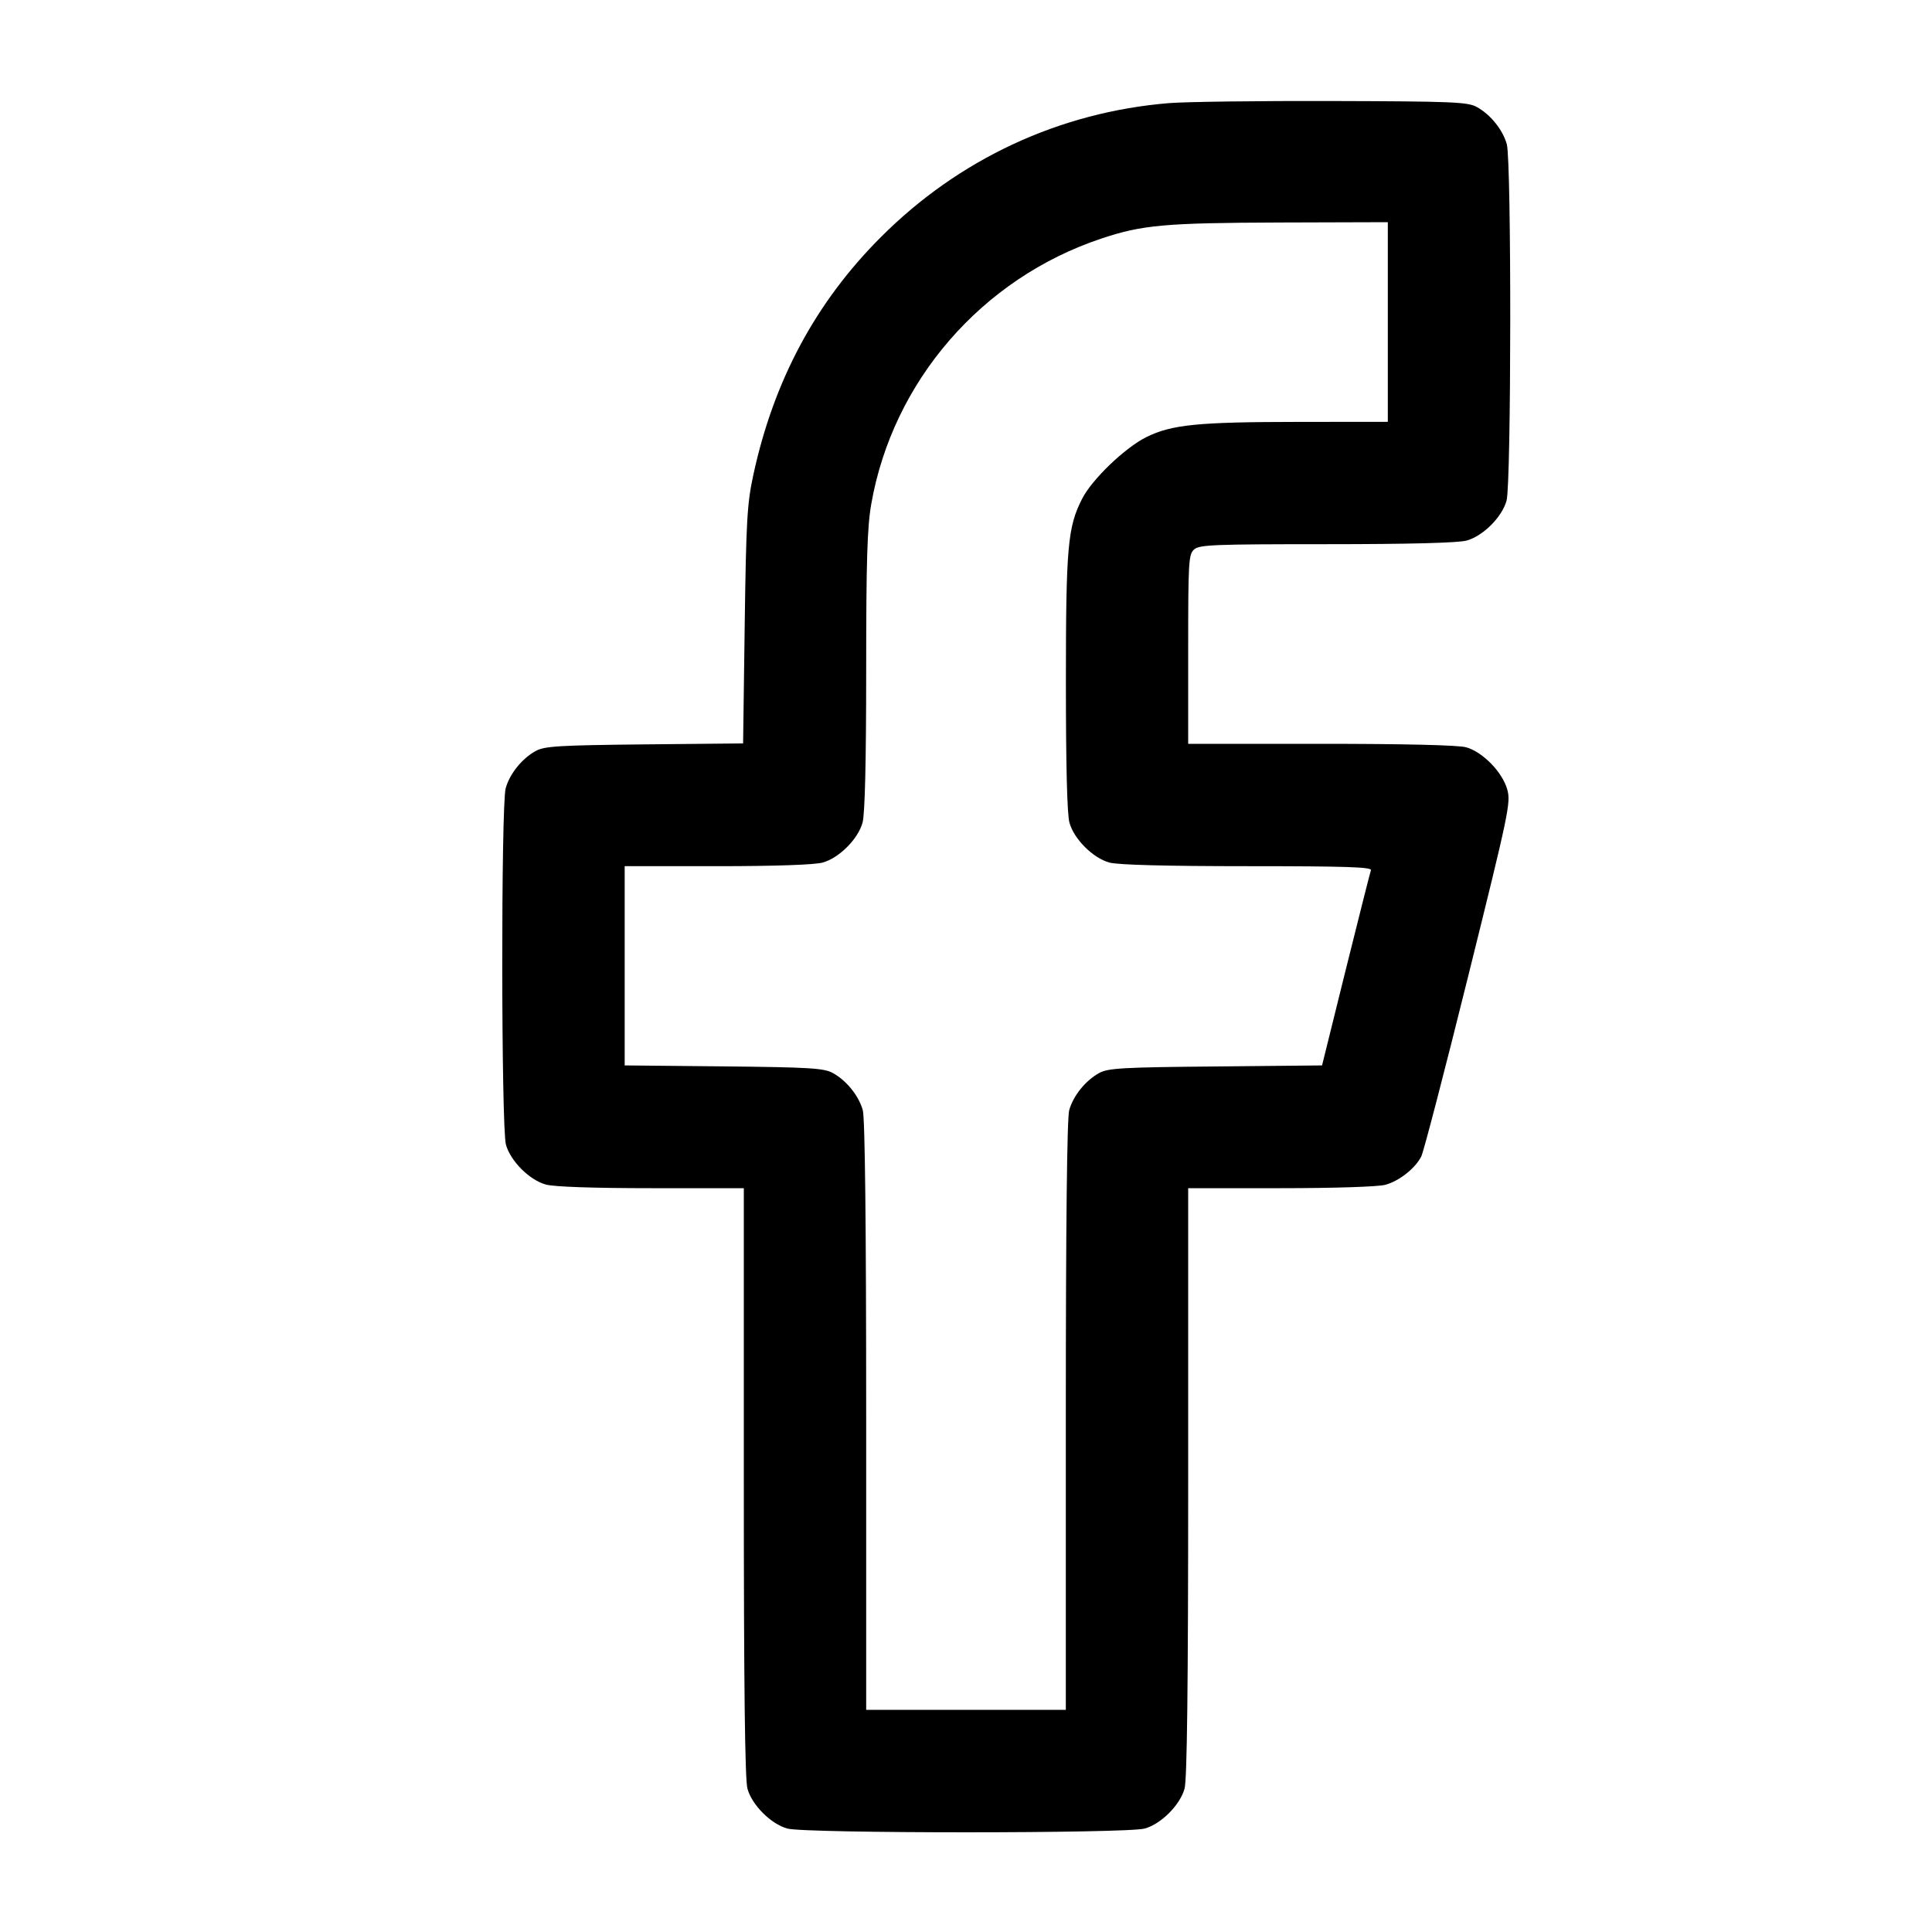
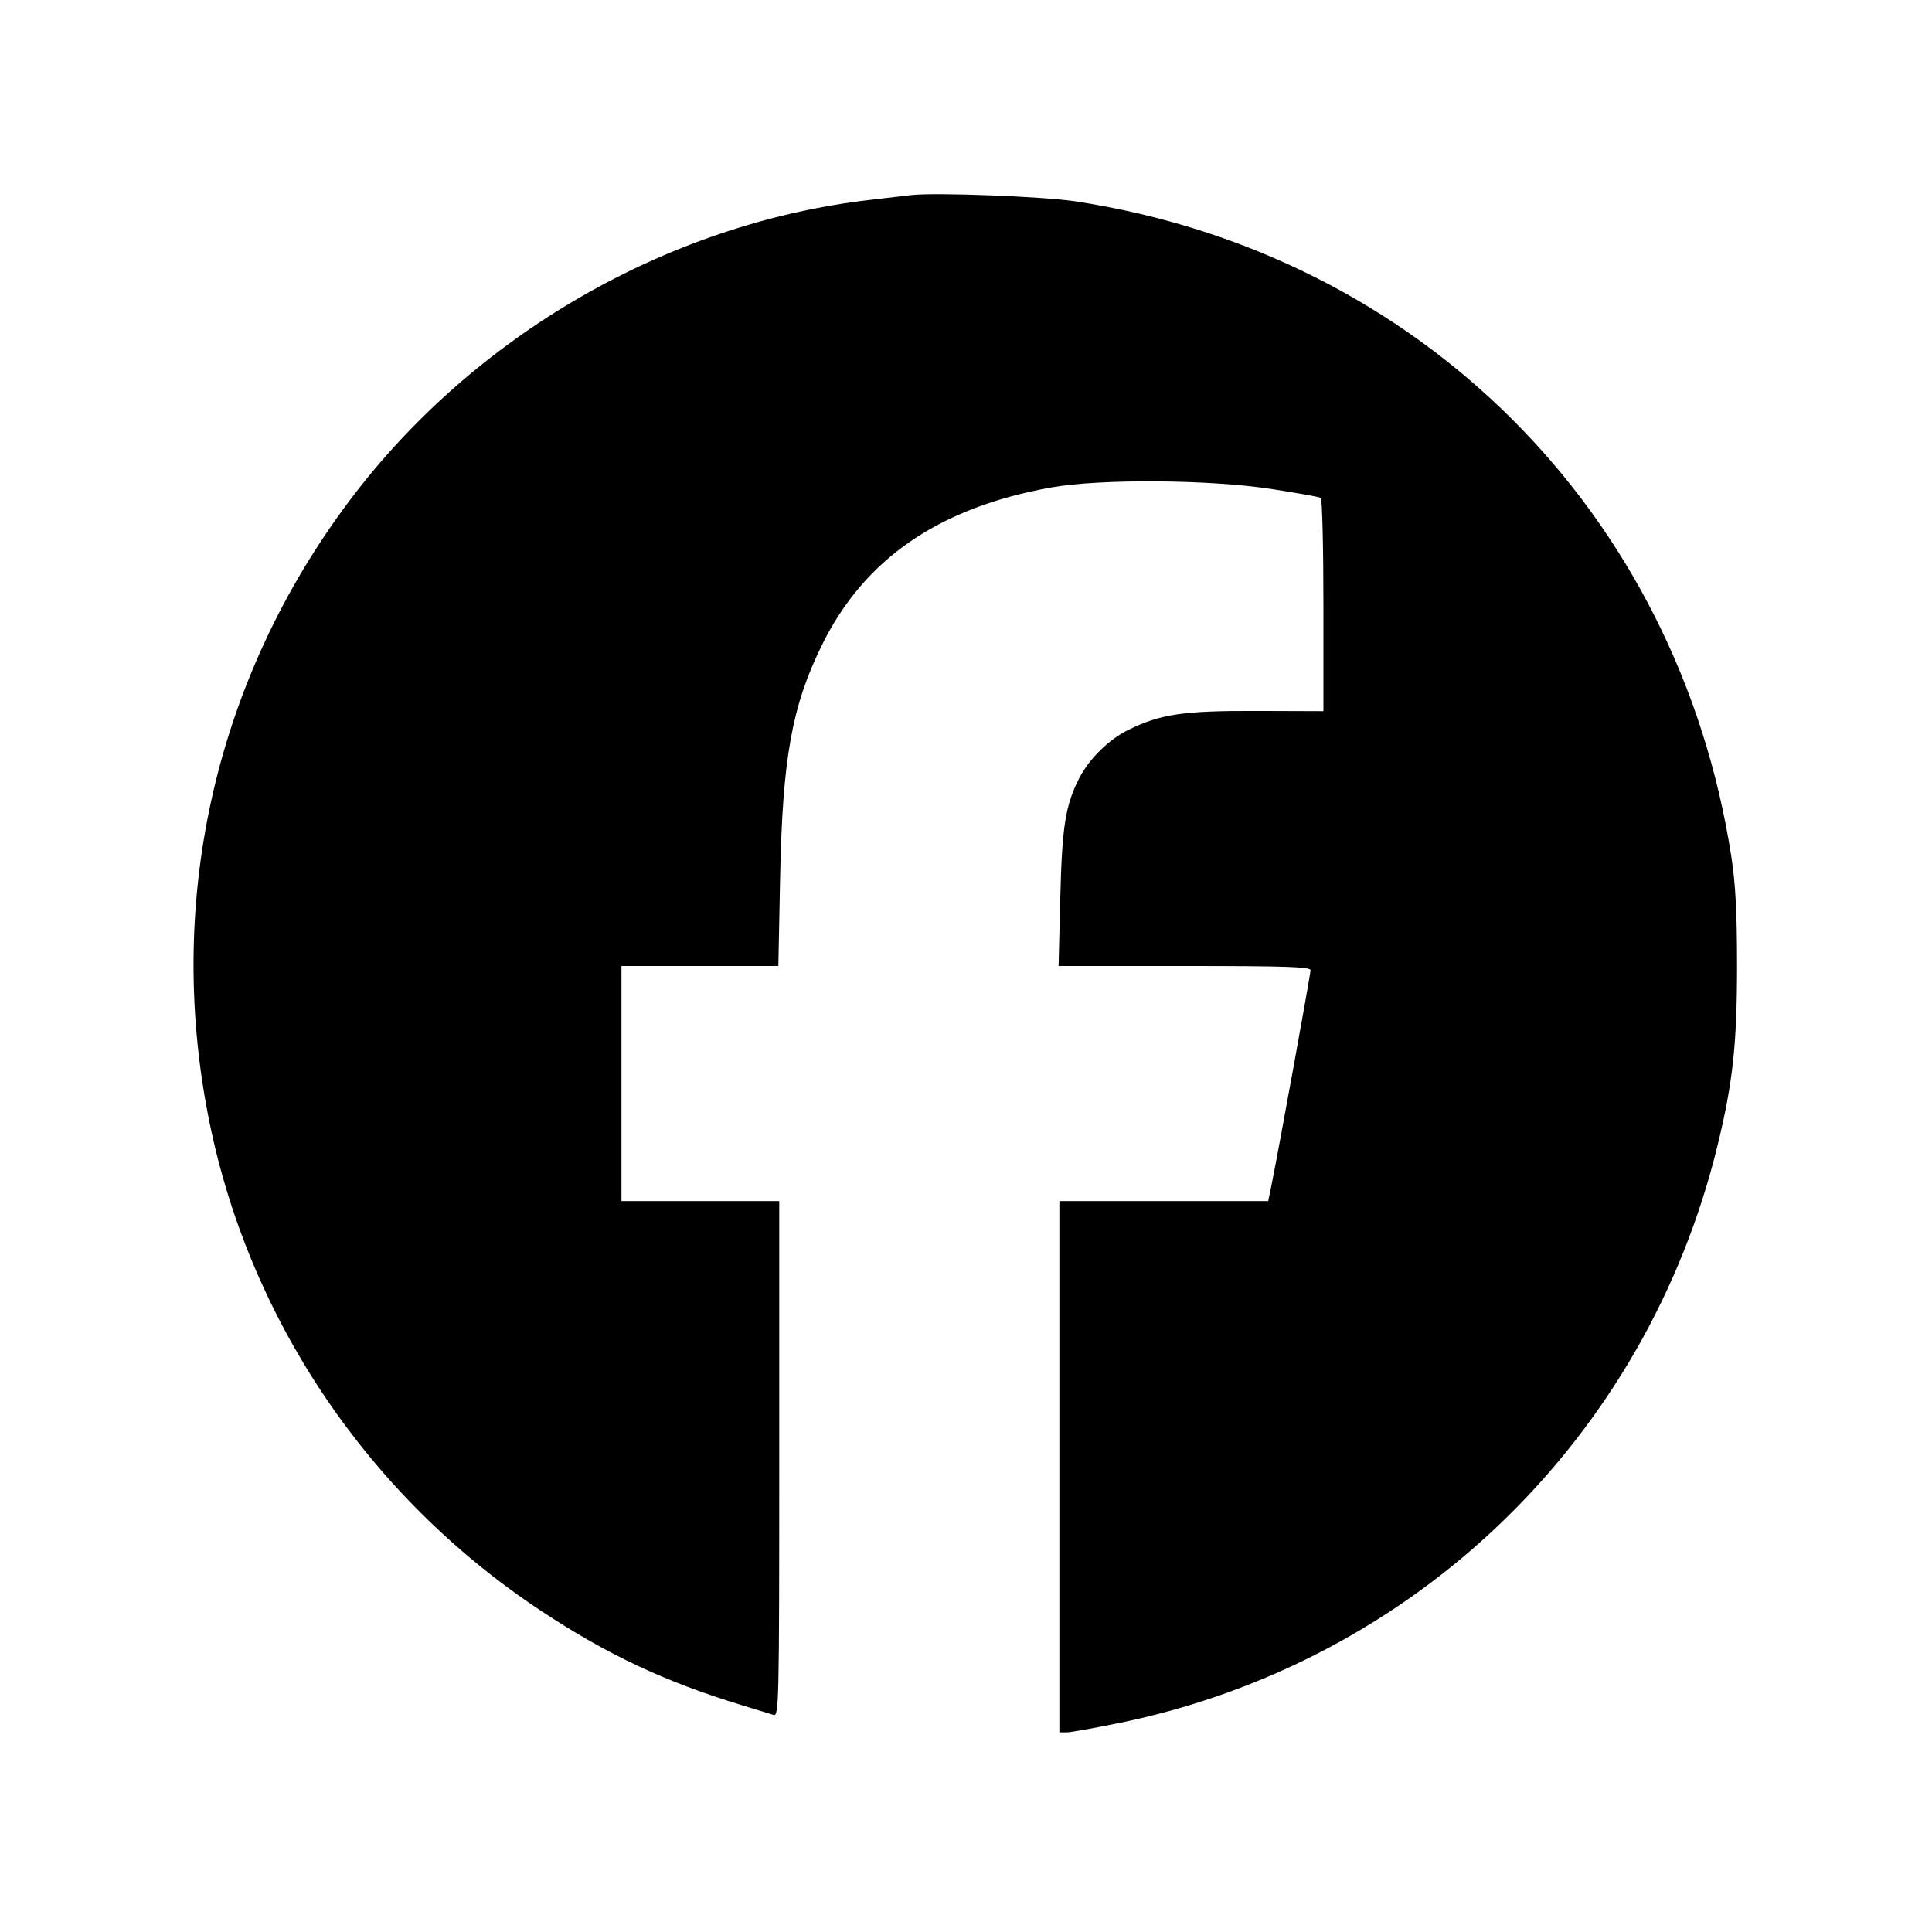
- <svg xmlns="http://www.w3.org/2000/svg" viewBox="0 0 24 24" fill="none" stroke="#000" stroke-width="1.5" stroke-linecap="round" stroke-linejoin="round">
-   <path d="M14.520 1.281 C 13.163 1.393,11.913 1.974,10.944 2.944 C 10.134 3.753,9.611 4.728,9.358 5.900 C 9.281 6.256,9.269 6.462,9.251 7.767 L 9.231 9.235 8.005 9.247 C 6.939 9.258,6.764 9.269,6.655 9.329 C 6.485 9.422,6.332 9.612,6.282 9.791 C 6.223 10.002,6.226 14.007,6.285 14.219 C 6.341 14.423,6.577 14.659,6.781 14.715 C 6.880 14.743,7.374 14.760,8.090 14.760 L 9.240 14.760 9.240 18.410 C 9.240 20.950,9.254 22.108,9.285 22.219 C 9.341 22.423,9.577 22.659,9.781 22.715 C 10.001 22.777,13.999 22.777,14.219 22.715 C 14.423 22.659,14.659 22.423,14.715 22.219 C 14.746 22.108,14.760 20.950,14.760 18.410 L 14.760 14.760 15.910 14.760 C 16.578 14.760,17.122 14.742,17.209 14.718 C 17.384 14.670,17.581 14.513,17.656 14.365 C 17.685 14.307,17.948 13.297,18.240 12.120 C 18.744 10.090,18.769 9.971,18.724 9.808 C 18.664 9.592,18.418 9.340,18.213 9.283 C 18.117 9.256,17.448 9.240,16.410 9.240 L 14.760 9.240 14.760 8.066 C 14.760 6.980,14.765 6.887,14.833 6.826 C 14.899 6.767,15.072 6.760,16.483 6.760 C 17.510 6.760,18.115 6.744,18.219 6.715 C 18.423 6.659,18.659 6.423,18.715 6.219 C 18.774 6.007,18.777 2.002,18.718 1.791 C 18.668 1.612,18.515 1.422,18.345 1.329 C 18.233 1.267,18.046 1.259,16.560 1.255 C 15.647 1.252,14.729 1.264,14.520 1.281 M17.240 4.000 L 17.240 5.240 16.130 5.241 C 14.880 5.242,14.556 5.274,14.240 5.430 C 13.976 5.561,13.565 5.955,13.443 6.195 C 13.263 6.547,13.241 6.793,13.241 8.480 C 13.241 9.511,13.256 10.115,13.285 10.219 C 13.341 10.423,13.577 10.659,13.781 10.715 C 13.884 10.744,14.484 10.760,15.494 10.760 C 16.721 10.760,17.045 10.771,17.030 10.810 C 17.020 10.838,16.880 11.394,16.717 12.048 L 16.423 13.235 15.101 13.248 C 13.944 13.258,13.764 13.269,13.655 13.329 C 13.485 13.422,13.332 13.612,13.282 13.791 C 13.255 13.889,13.240 15.203,13.240 17.590 L 13.240 21.240 12.000 21.240 L 10.760 21.240 10.760 17.590 C 10.760 15.203,10.745 13.889,10.718 13.791 C 10.668 13.612,10.515 13.422,10.345 13.329 C 10.236 13.269,10.061 13.258,8.990 13.247 L 7.760 13.235 7.760 11.997 L 7.760 10.760 8.910 10.760 C 9.626 10.760,10.120 10.743,10.219 10.715 C 10.423 10.659,10.659 10.423,10.715 10.219 C 10.744 10.114,10.760 9.471,10.760 8.340 C 10.760 6.960,10.773 6.549,10.823 6.262 C 11.090 4.736,12.196 3.459,13.680 2.964 C 14.188 2.794,14.470 2.769,15.890 2.764 L 17.240 2.760 17.240 4.000 " stroke="none" fill-rule="evenodd" fill="black" />
+ <svg xmlns="http://www.w3.org/2000/svg" viewBox="0 0 640 640">
+   <path d="M301.867 64.622 C 299.813 64.861,293.668 65.577,288.211 66.213 C 221.050 74.035,156.922 111.095,115.770 165.867 C 71.686 224.542,54.947 297.250,68.918 369.378 C 81.851 436.147,121.634 495.437,179.032 533.483 C 201.082 548.099,220.198 557.086,245.867 564.904 C 250.560 566.333,255.240 567.767,256.267 568.090 C 258.034 568.646,258.133 564.123,258.133 483.272 L 258.133 397.867 232.000 397.867 L 205.867 397.867 205.867 358.933 L 205.867 320.000 231.853 320.000 L 257.839 320.000 258.419 290.933 C 259.212 251.153,262.316 233.885,272.317 213.602 C 286.391 185.060,311.061 168.126,348.267 161.469 C 364.448 158.573,400.710 158.837,421.251 162.000 C 429.713 163.303,437.033 164.614,437.518 164.914 C 438.003 165.214,438.400 181.237,438.400 200.522 L 438.400 235.584 416.267 235.511 C 391.944 235.431,384.508 236.530,373.755 241.795 C 367.321 244.945,360.769 251.400,357.500 257.807 C 352.929 266.766,351.821 273.757,351.235 297.333 L 350.672 320.000 392.403 320.000 C 426.027 320.000,434.133 320.271,434.133 321.393 C 434.133 322.755,423.518 381.188,421.258 392.267 L 420.115 397.867 385.524 397.867 L 350.933 397.867 350.933 485.867 L 350.933 573.867 353.333 573.862 C 354.653 573.860,362.611 572.441,371.018 570.709 C 468.750 550.572,545.269 476.645,568.954 379.476 C 574.025 358.671,575.418 345.854,575.418 320.000 C 575.418 302.295,574.920 292.782,573.520 283.733 C 555.868 169.682,470.186 84.086,356.267 66.700 C 345.587 65.070,309.760 63.701,301.867 64.622 " stroke="none" fill-rule="evenodd" fill="black" />
</svg>
